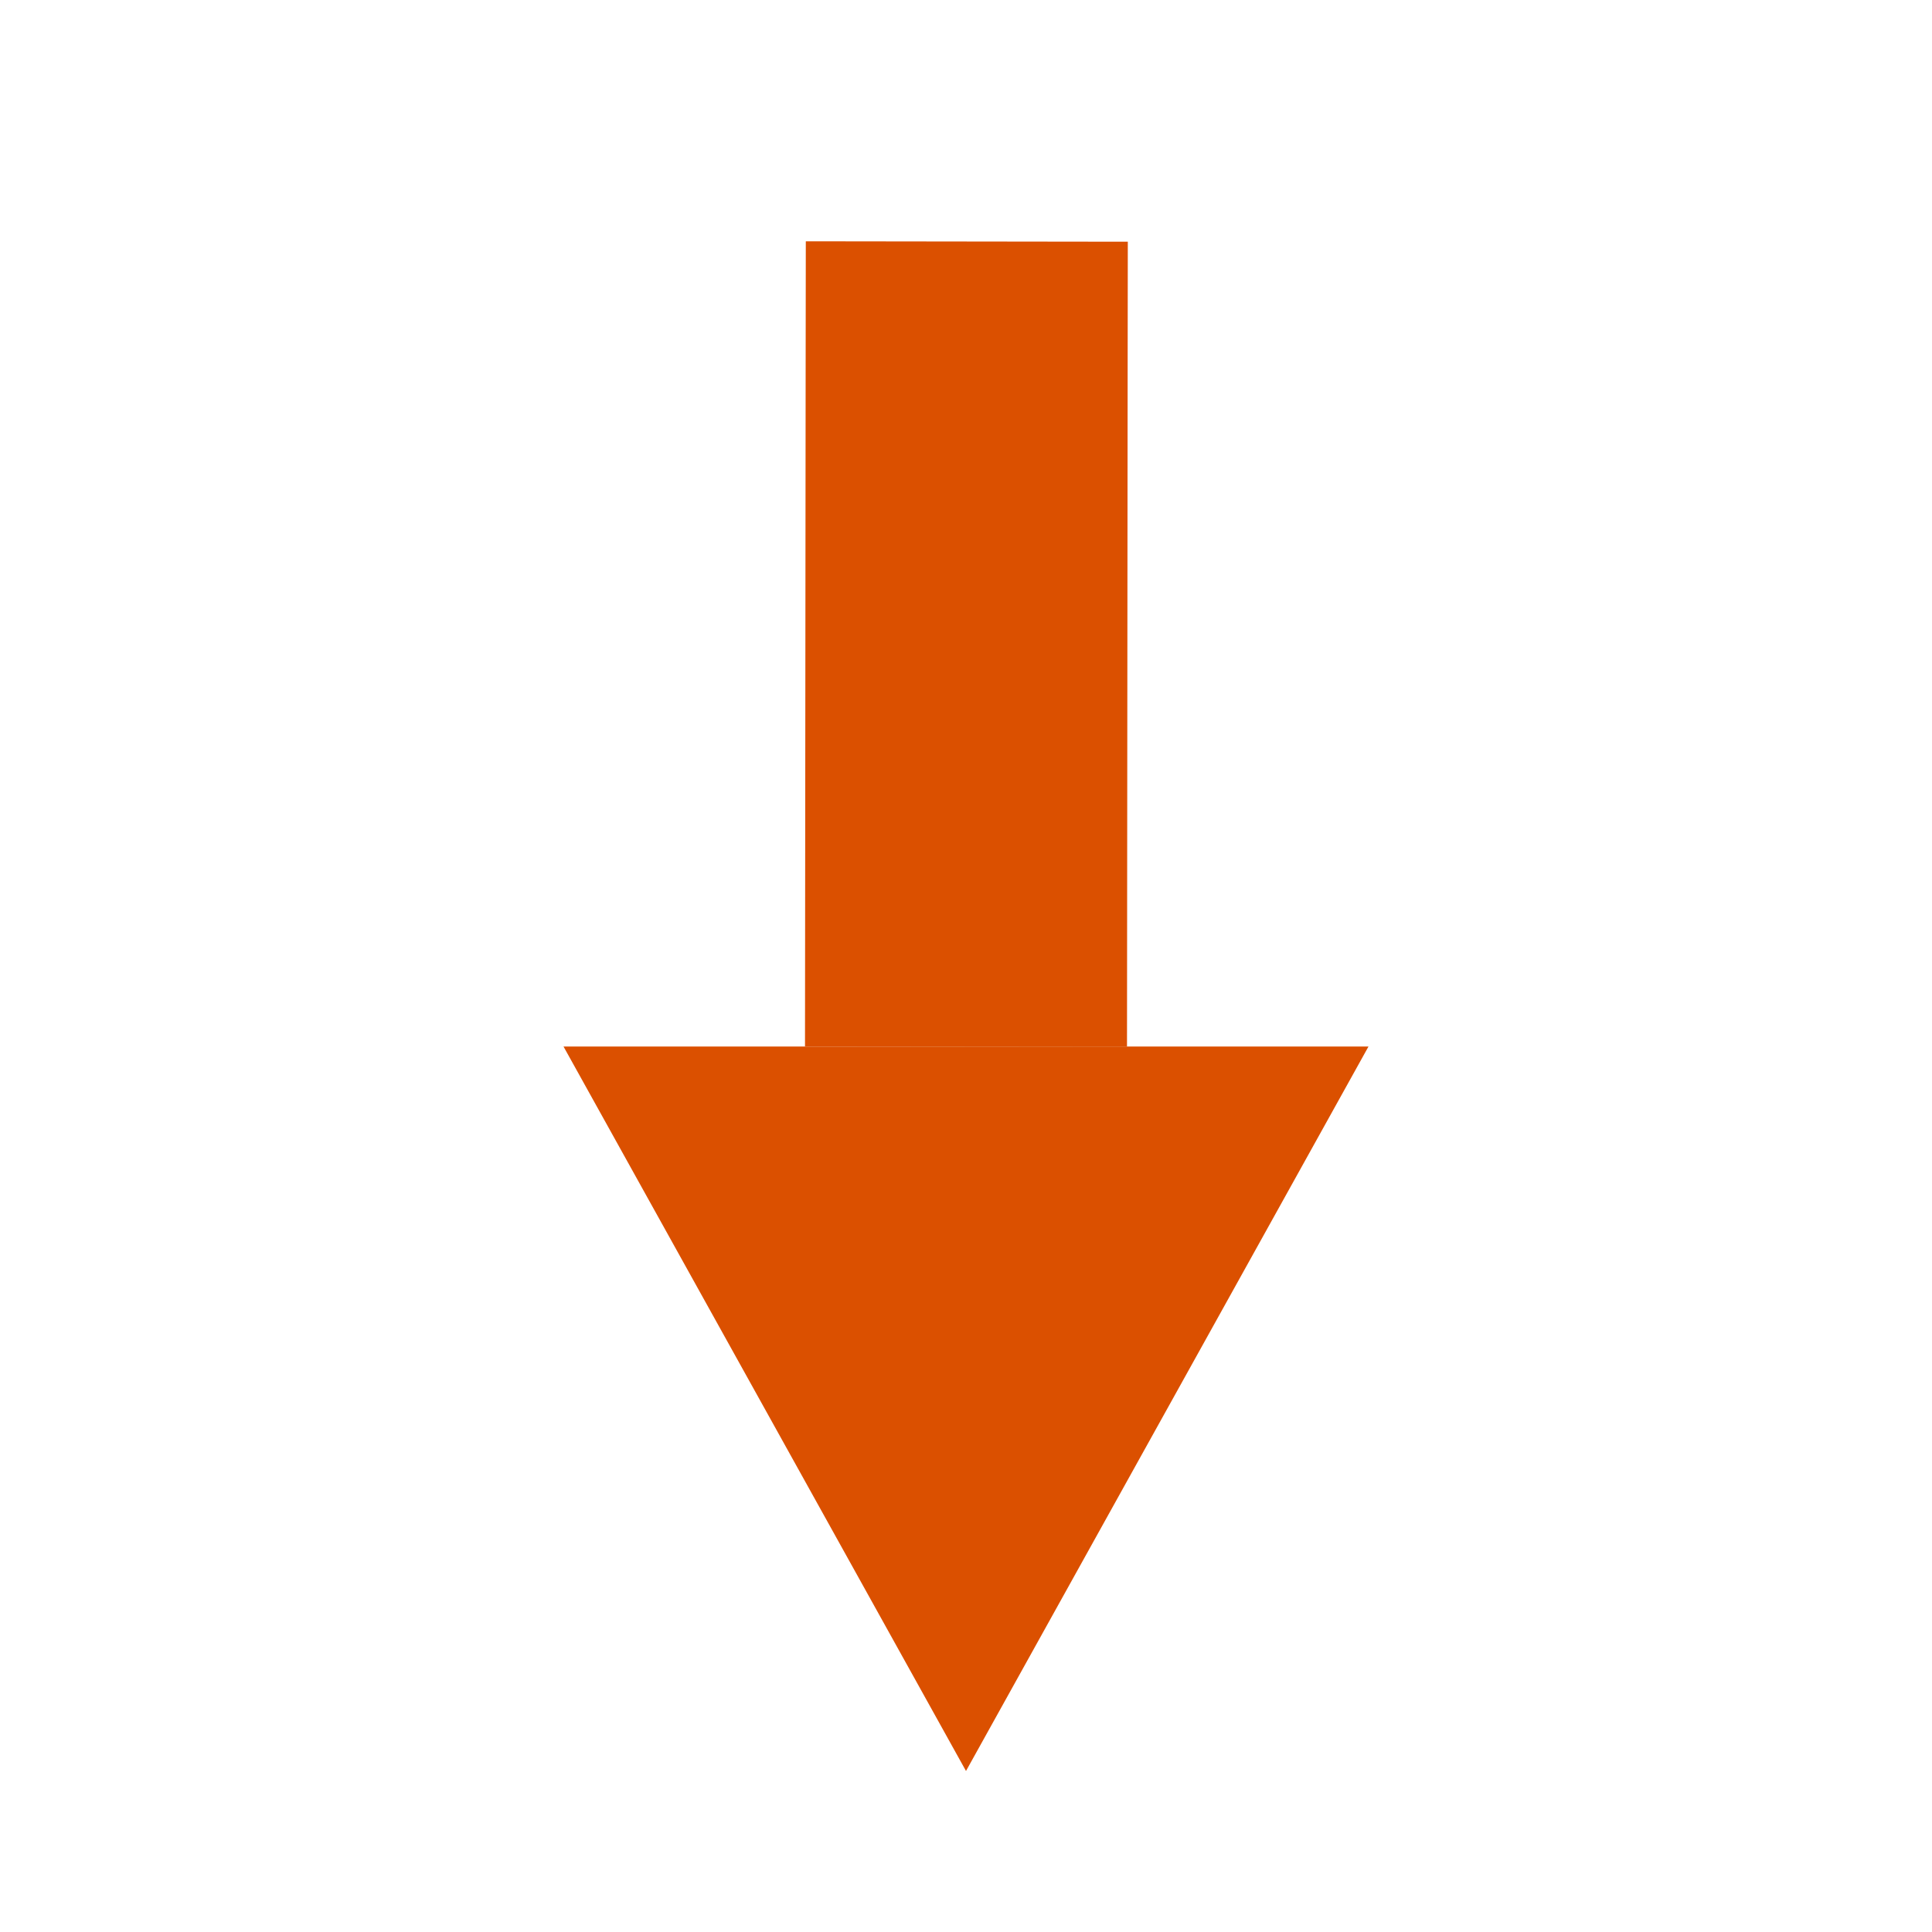
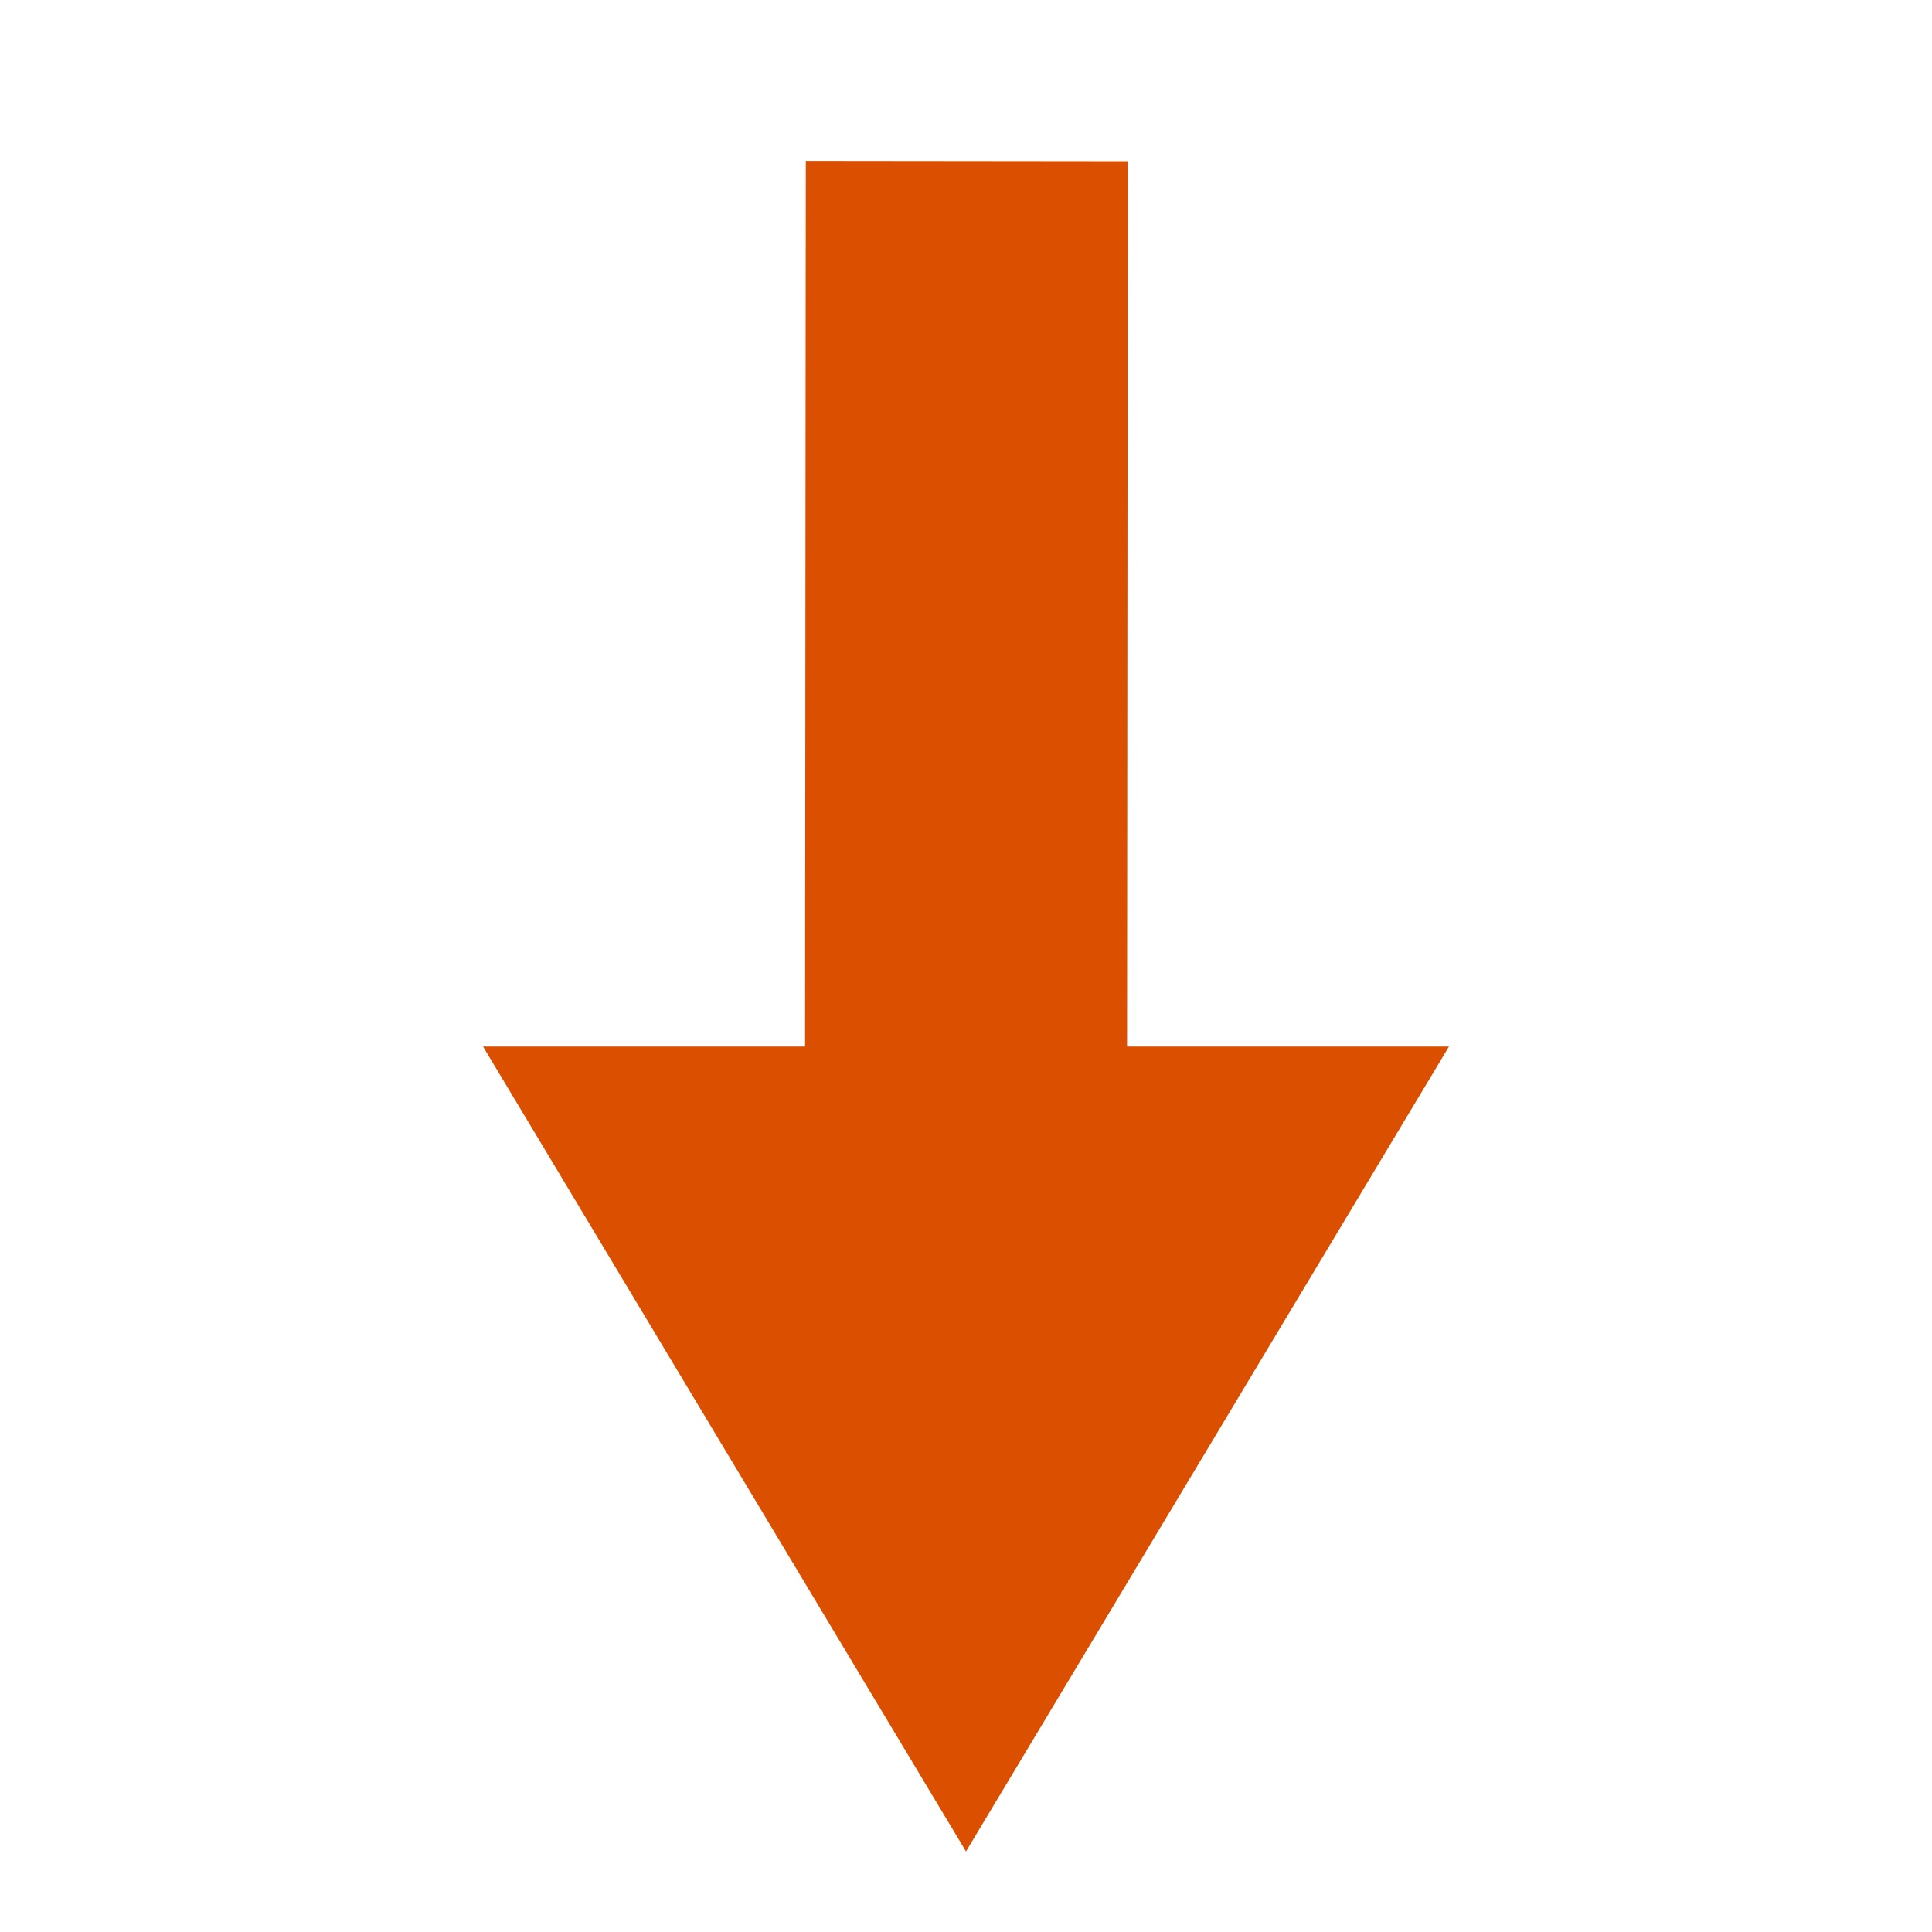
- <svg xmlns="http://www.w3.org/2000/svg" width="24" height="24" id="screenshot-b4cc01b9-77b1-8076-8007-8ed61e50c796" viewBox="0 0 24 24" fill="none" version="1.1">
-   <g id="shape-b4cc01b9-77b1-8076-8007-8ed61e50c796" rx="0" ry="0">
-     <g id="shape-b4cc01b9-77b1-8076-8007-8ed61e50c797" style="opacity: 1;">
-       <g class="fills" id="fills-b4cc01b9-77b1-8076-8007-8ed61e50c797">
+ <svg xmlns="http://www.w3.org/2000/svg" width="24" height="24" id="screenshot-44ccd83a-4c58-8094-8008-34cf836c6097" viewBox="0 0 24 24" fill="none" version="1.1">
+   <g id="shape-44ccd83a-4c58-8094-8008-34cf836c6097" rx="0" ry="0">
+     <g id="shape-44ccd83a-4c58-8094-8008-34cf836c6098" style="opacity: 1;">
+       <g class="fills" id="fills-44ccd83a-4c58-8094-8008-34cf836c6098">
        <rect rx="0" ry="0" x="0" y="0" transform="matrix(1, 0, 0, 1, 0, 0)" width="24" height="24" />
      </g>
    </g>
-     <g id="shape-5d8ec5dd-30d7-801b-8008-20518812631d">
-       <g class="fills" id="fills-5d8ec5dd-30d7-801b-8008-20518812631d">
-         <path d="M7,13L12,22L17,13L7,13M20,34.2" style="fill: rgb(219, 80, 0); fill-opacity: 1;" />
+     <g id="shape-44ccd83a-4c58-8094-8008-34cf836c6099">
+       <g class="fills" id="fills-44ccd83a-4c58-8094-8008-34cf836c6099">
+         <path d="M6,13L12,23L18,13L6,13M21.6,36.556" style="fill: rgb(219, 80, 0); fill-opacity: 1;" />
      </g>
    </g>
-     <g id="shape-5d8ec5dd-30d7-801b-8008-205209971cf3">
-       <g class="fills" id="fills-5d8ec5dd-30d7-801b-8008-205209971cf3">
-         <path d="M12.01,3L12.008,4.599L12,13" />
+     <g id="shape-44ccd83a-4c58-8094-8008-34cf836c609a">
+       <g class="fills" id="fills-44ccd83a-4c58-8094-8008-34cf836c609a">
+         <path d="M12.01,2L12.008,3.919L12,14" />
      </g>
-       <g id="strokes-e9838200-5098-8096-8008-2054cc454487-5d8ec5dd-30d7-801b-8008-205209971cf3" class="strokes">
+       <g id="strokes-68b7cc27-38bf-807a-8008-350f6b0e0ce8-44ccd83a-4c58-8094-8008-34cf836c609a" class="strokes">
        <g class="stroke-shape">
-           <path d="M12.01,3L12.008,4.599L12,13" style="fill: none; stroke-width: 4; stroke: rgb(219, 80, 0); stroke-opacity: 1;" />
+           <path d="M12.01,2L12.008,3.919L12,14" style="fill: none; stroke-width: 4; stroke: rgb(219, 80, 0); stroke-opacity: 1;" />
        </g>
      </g>
    </g>
  </g>
</svg>
